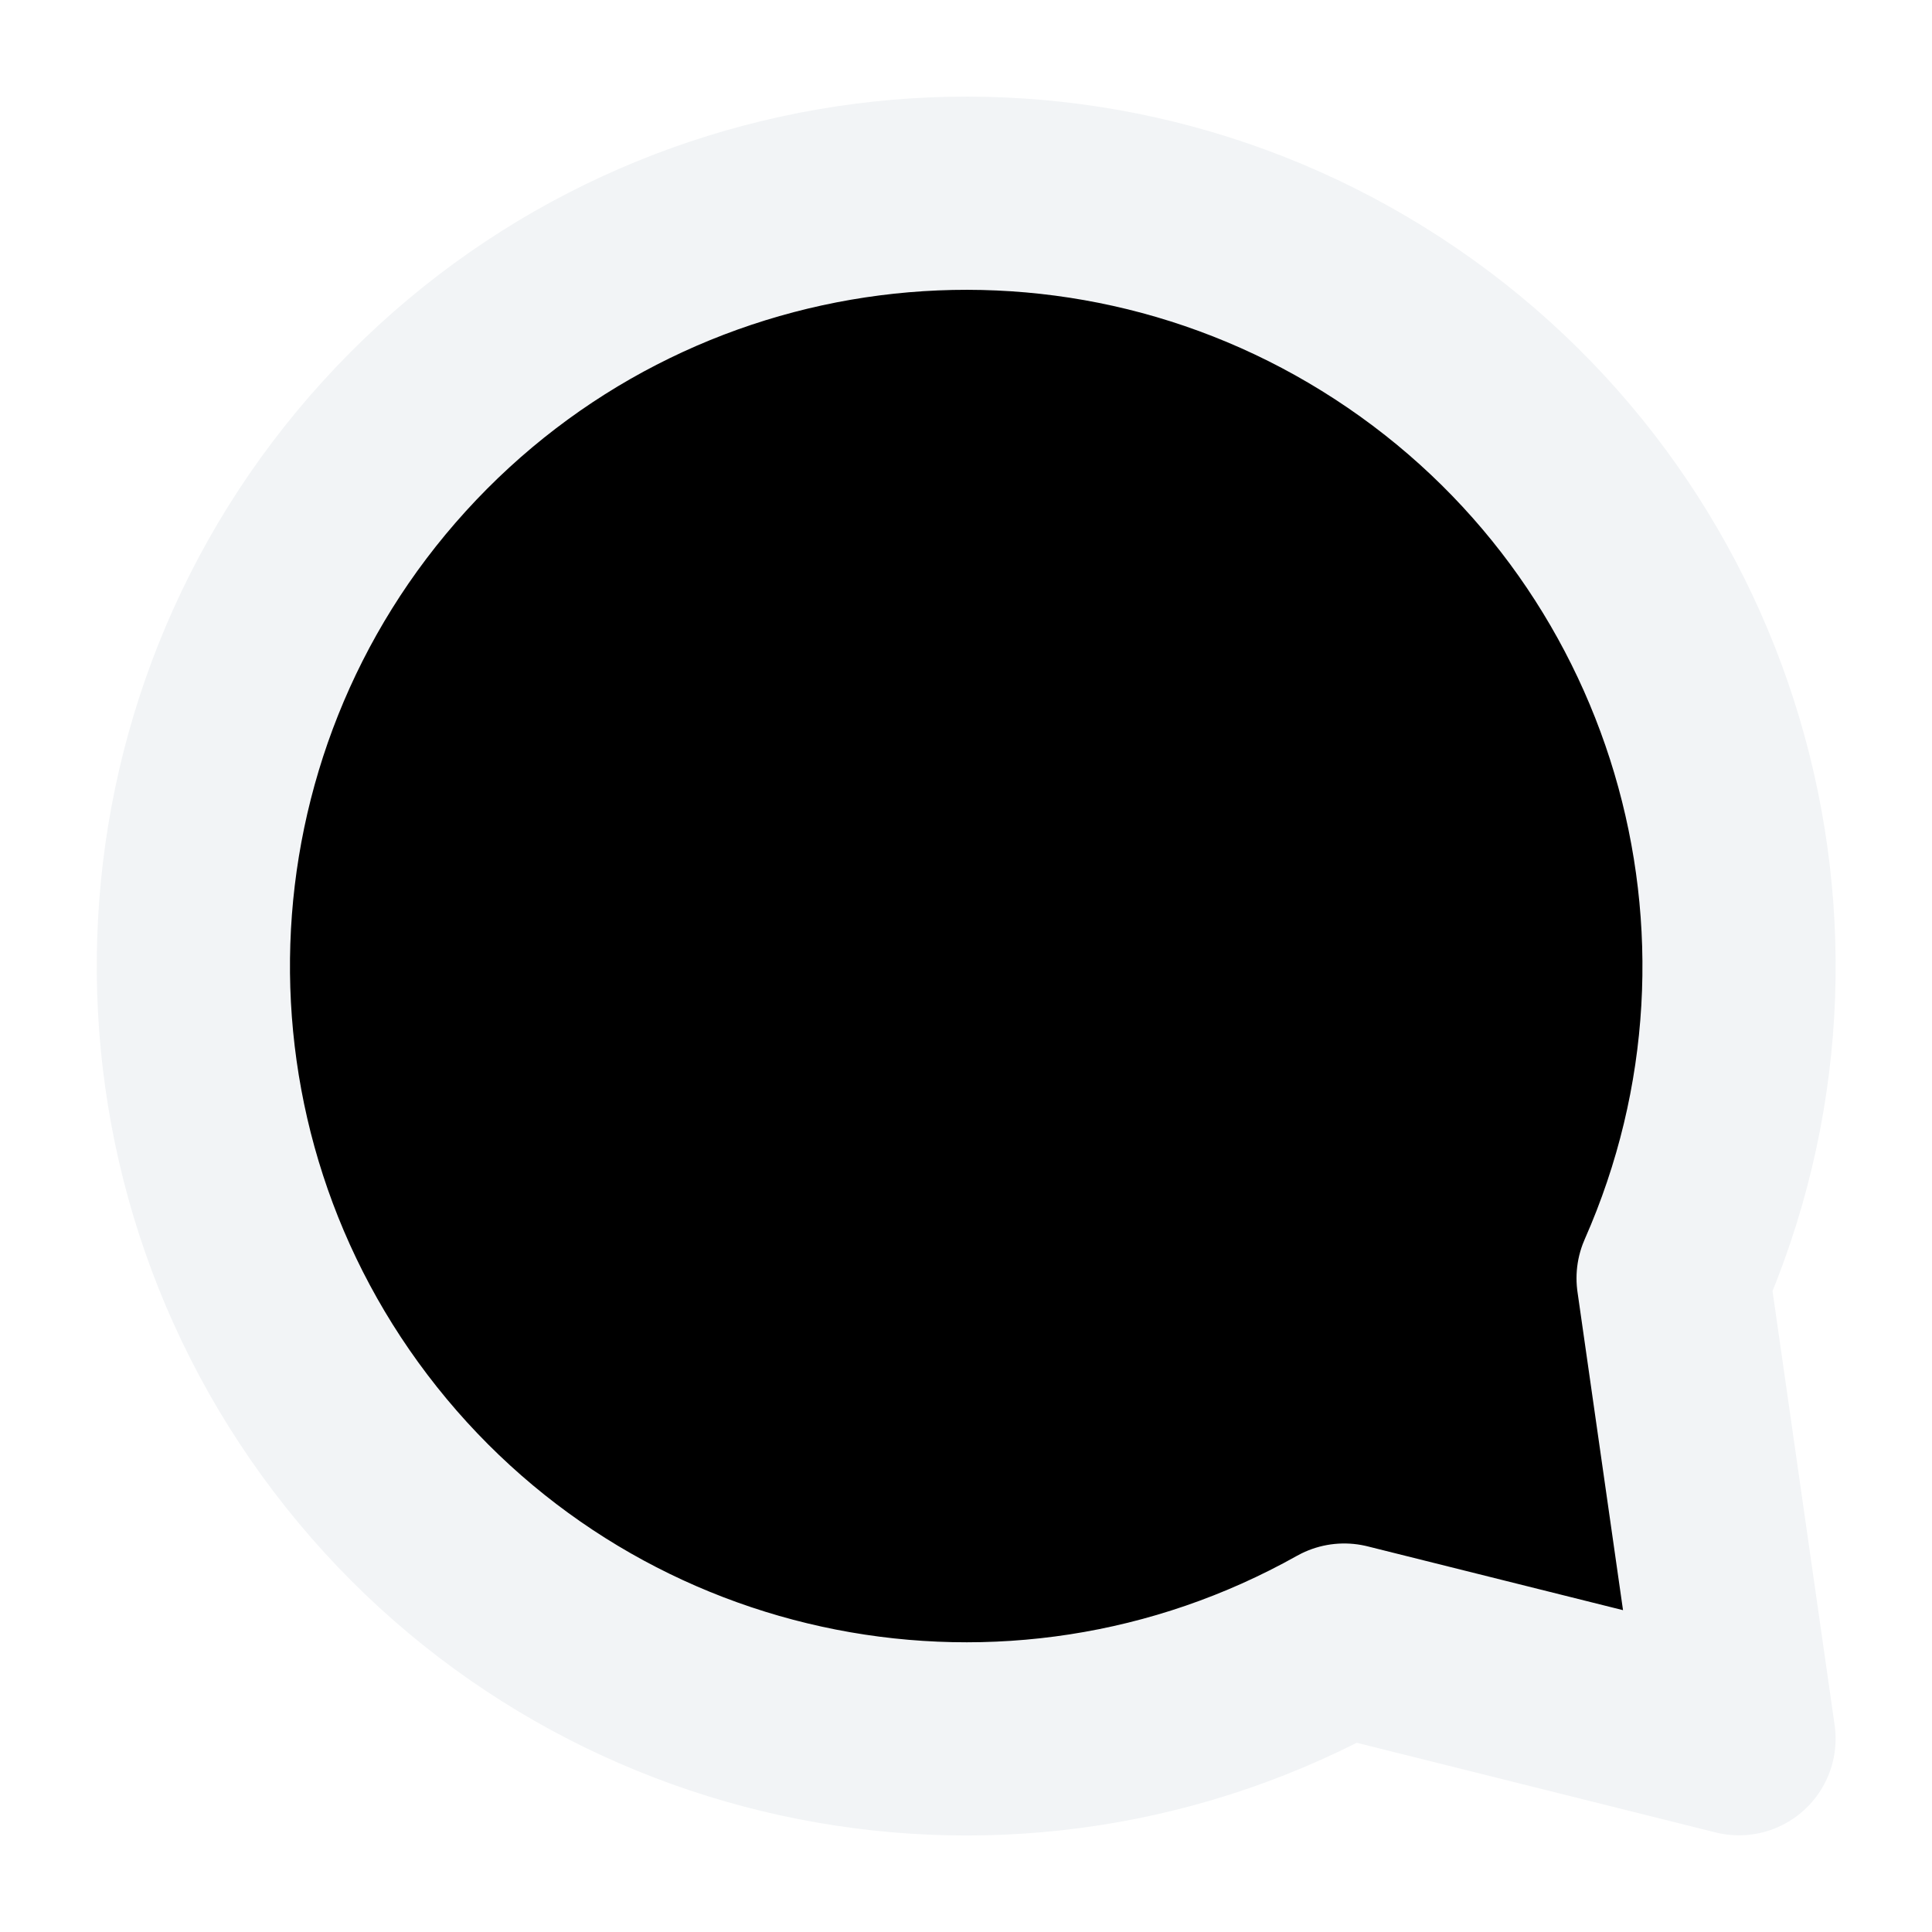
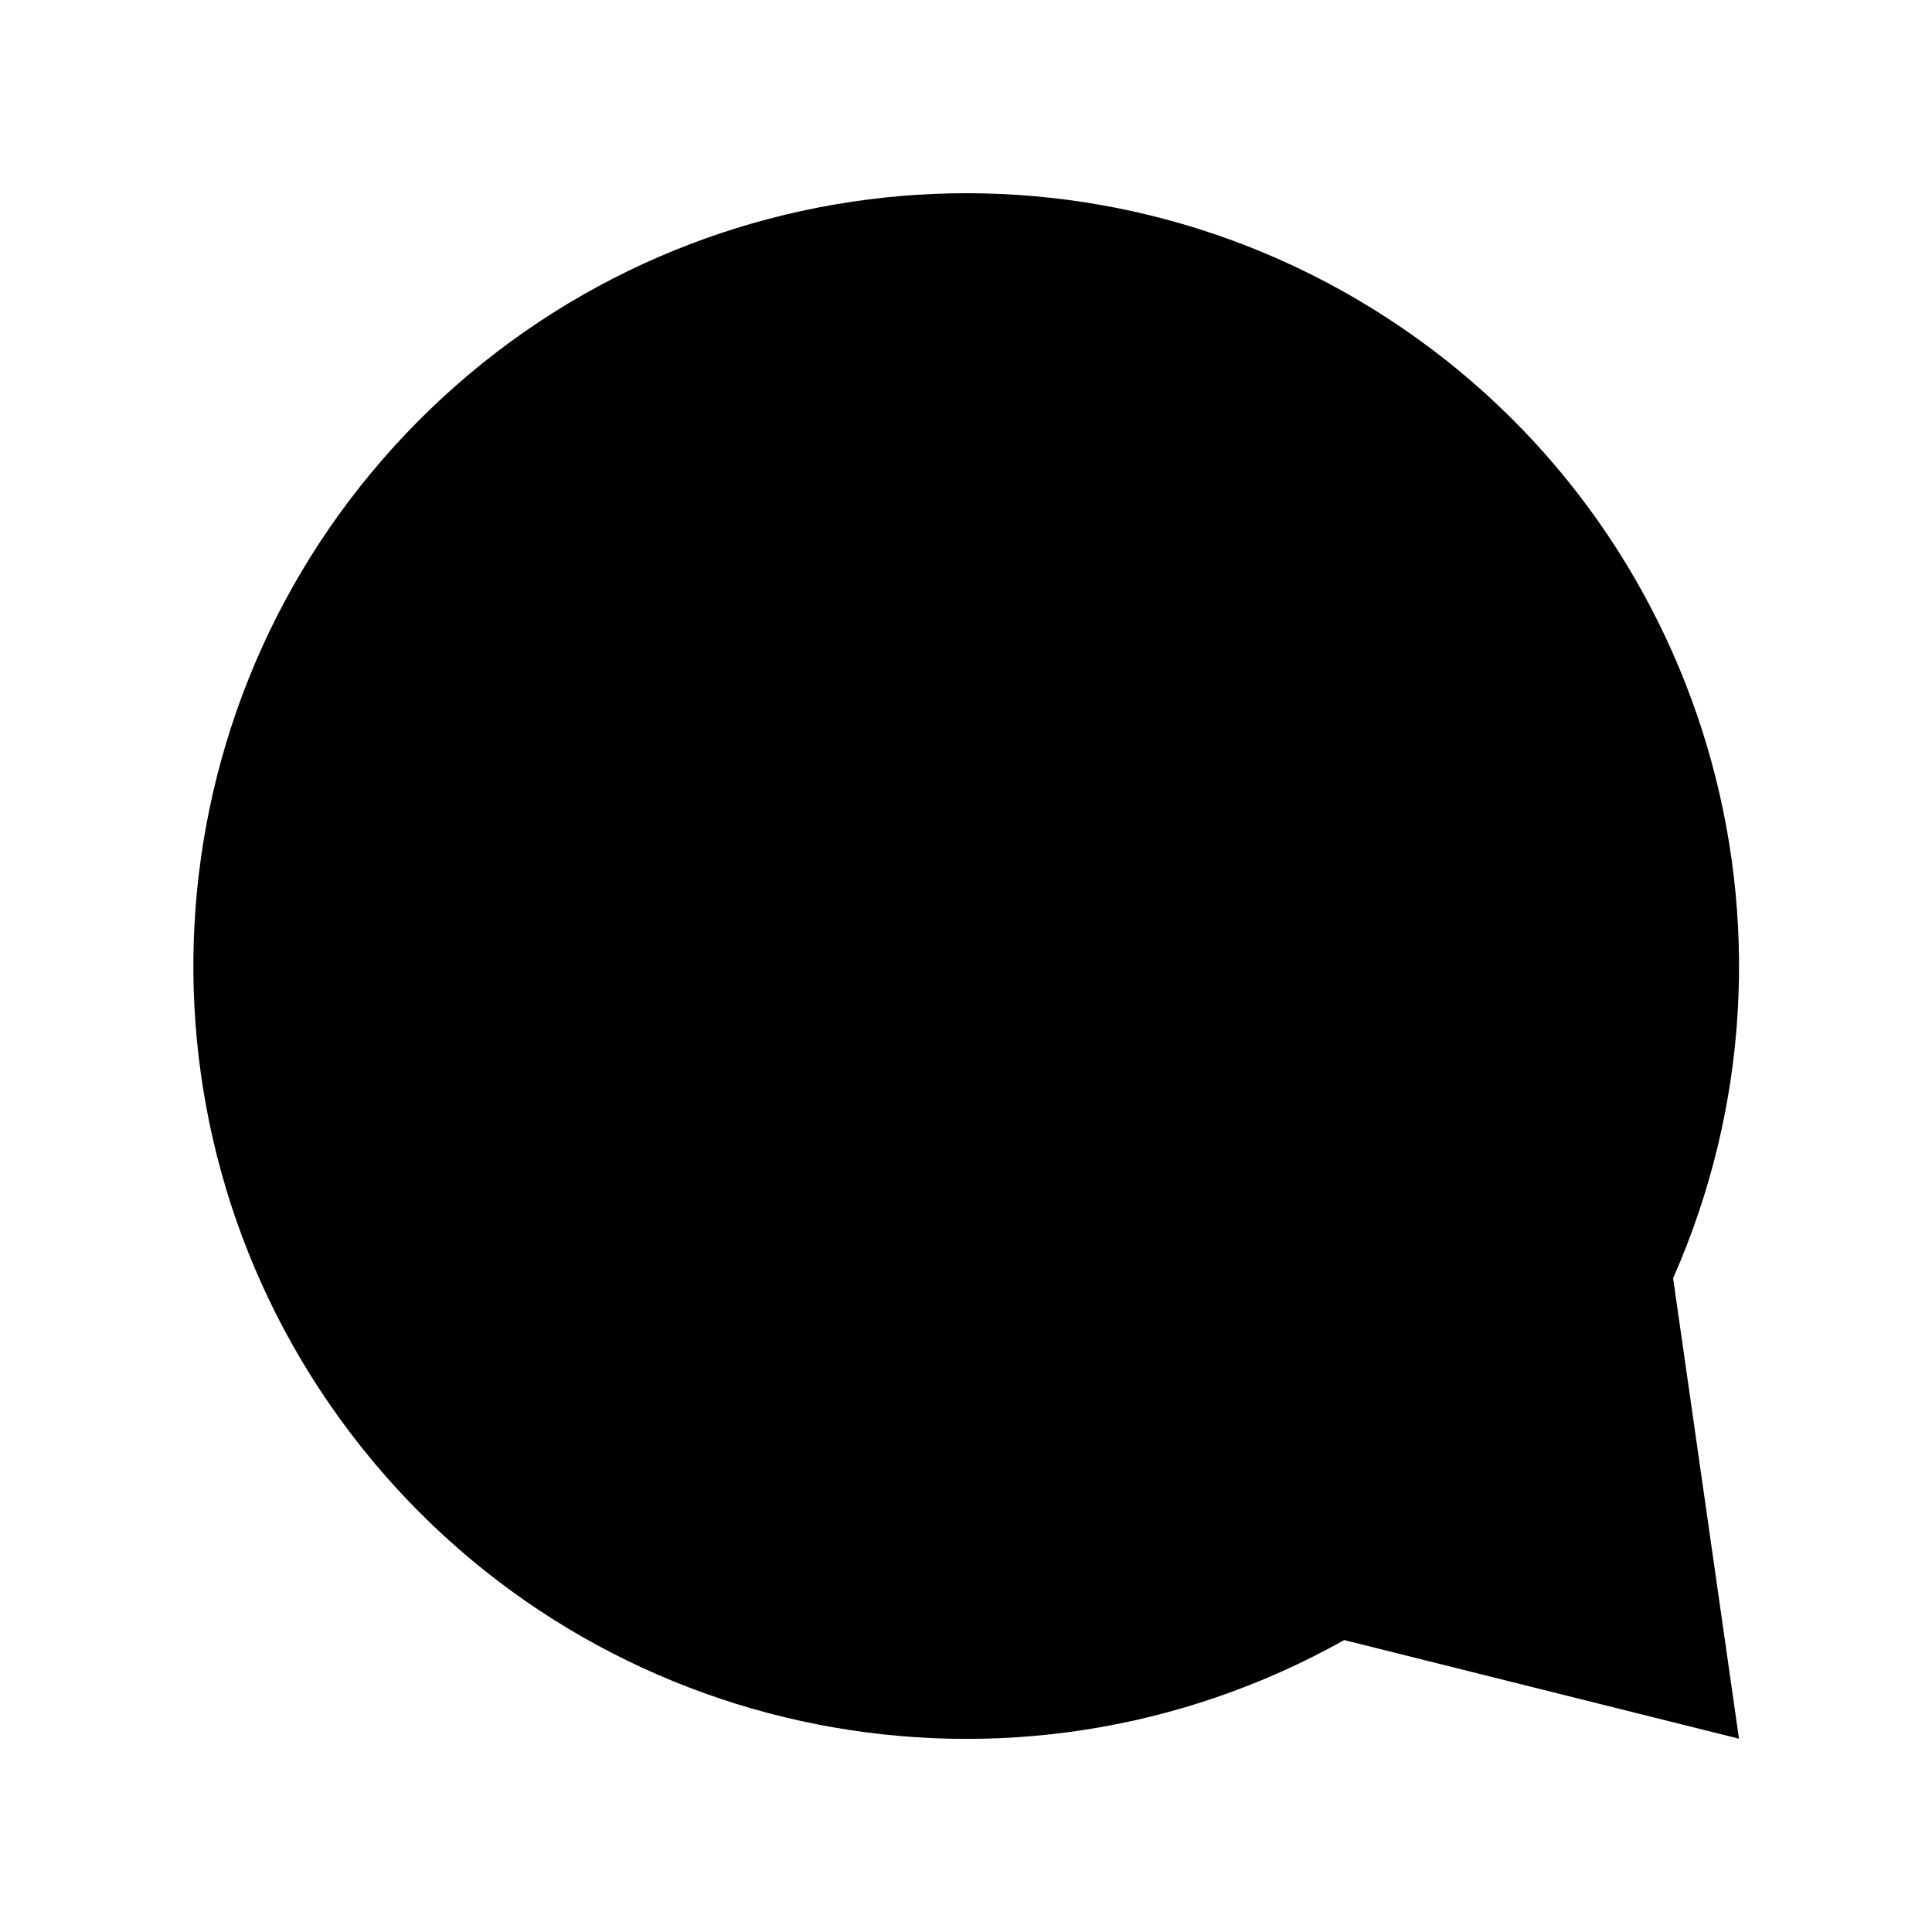
<svg xmlns="http://www.w3.org/2000/svg" width="20" height="20" viewBox="0 0 20 20">
-   <path d="M17.32 13.232a8 8 0 10-3.405 3.746l4.087 1.021-.682-4.767z" stroke="#F2F4F6" stroke-width="2" stroke-linecap="round" stroke-linejoin="round" />
+   <path d="M17.32 13.232a8 8 0 10-3.405 3.746l4.087 1.021-.682-4.767z" stroke-width="2" stroke-linecap="round" stroke-linejoin="round" />
</svg>
